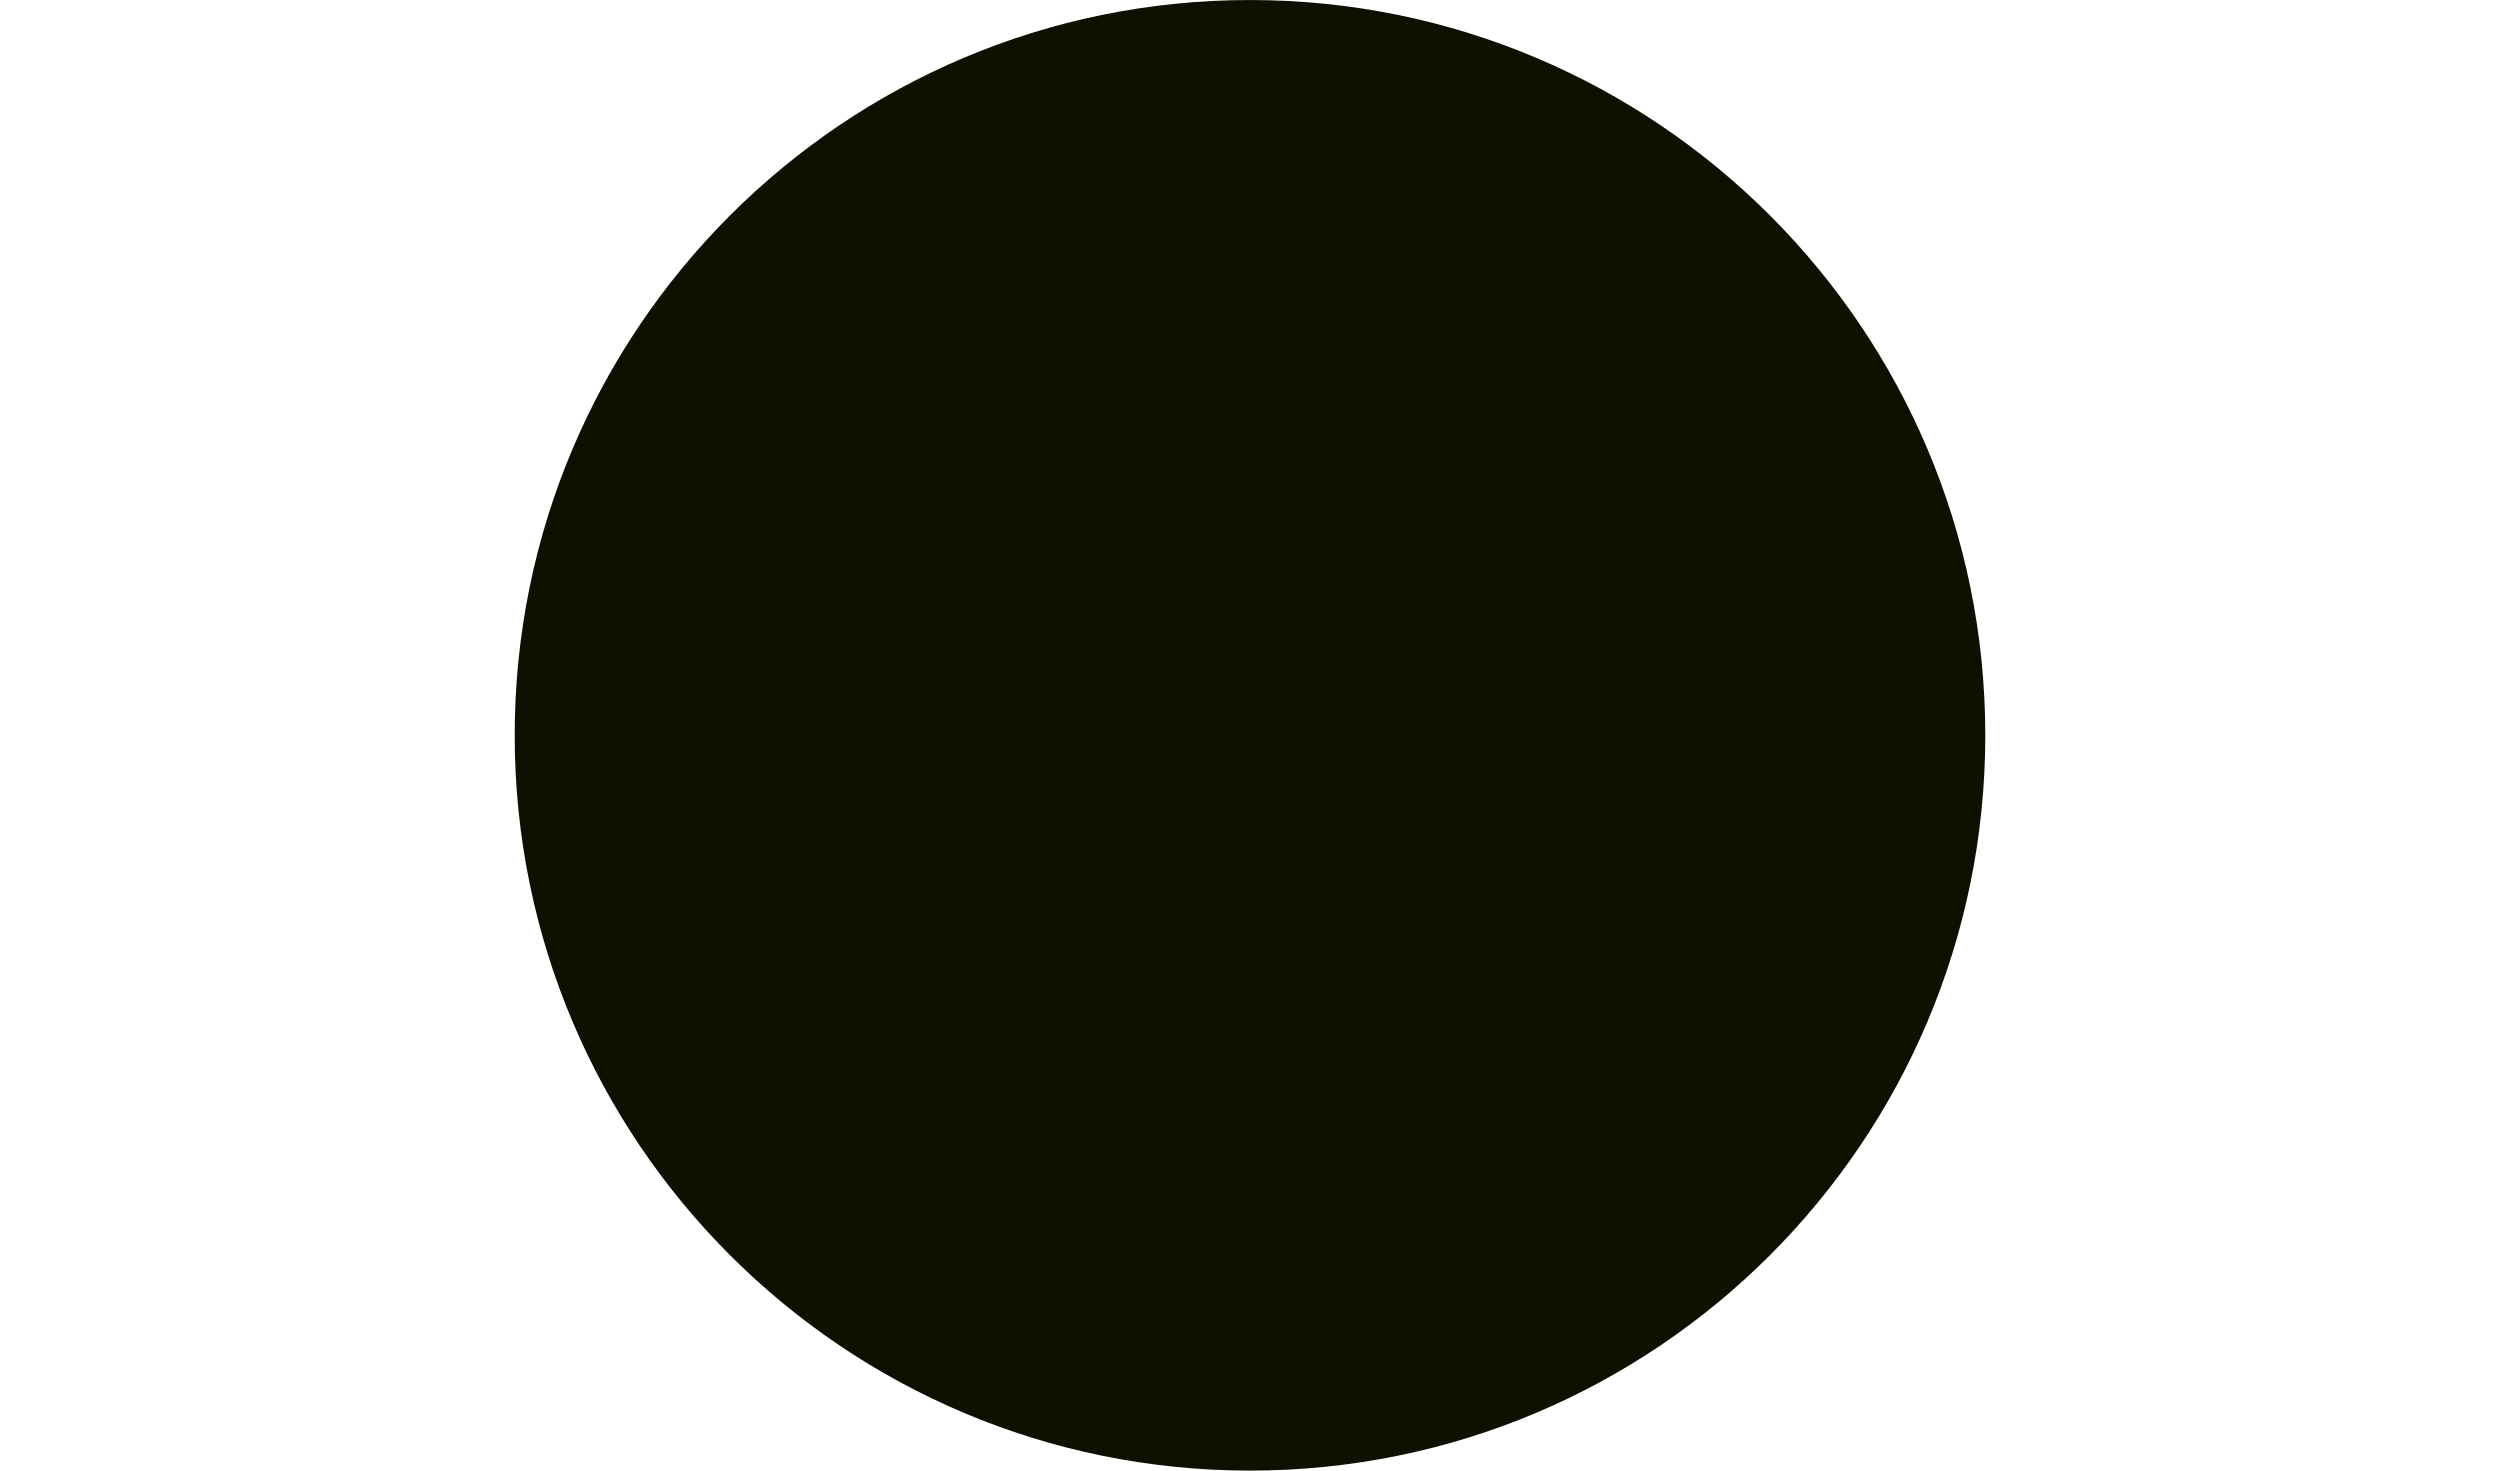
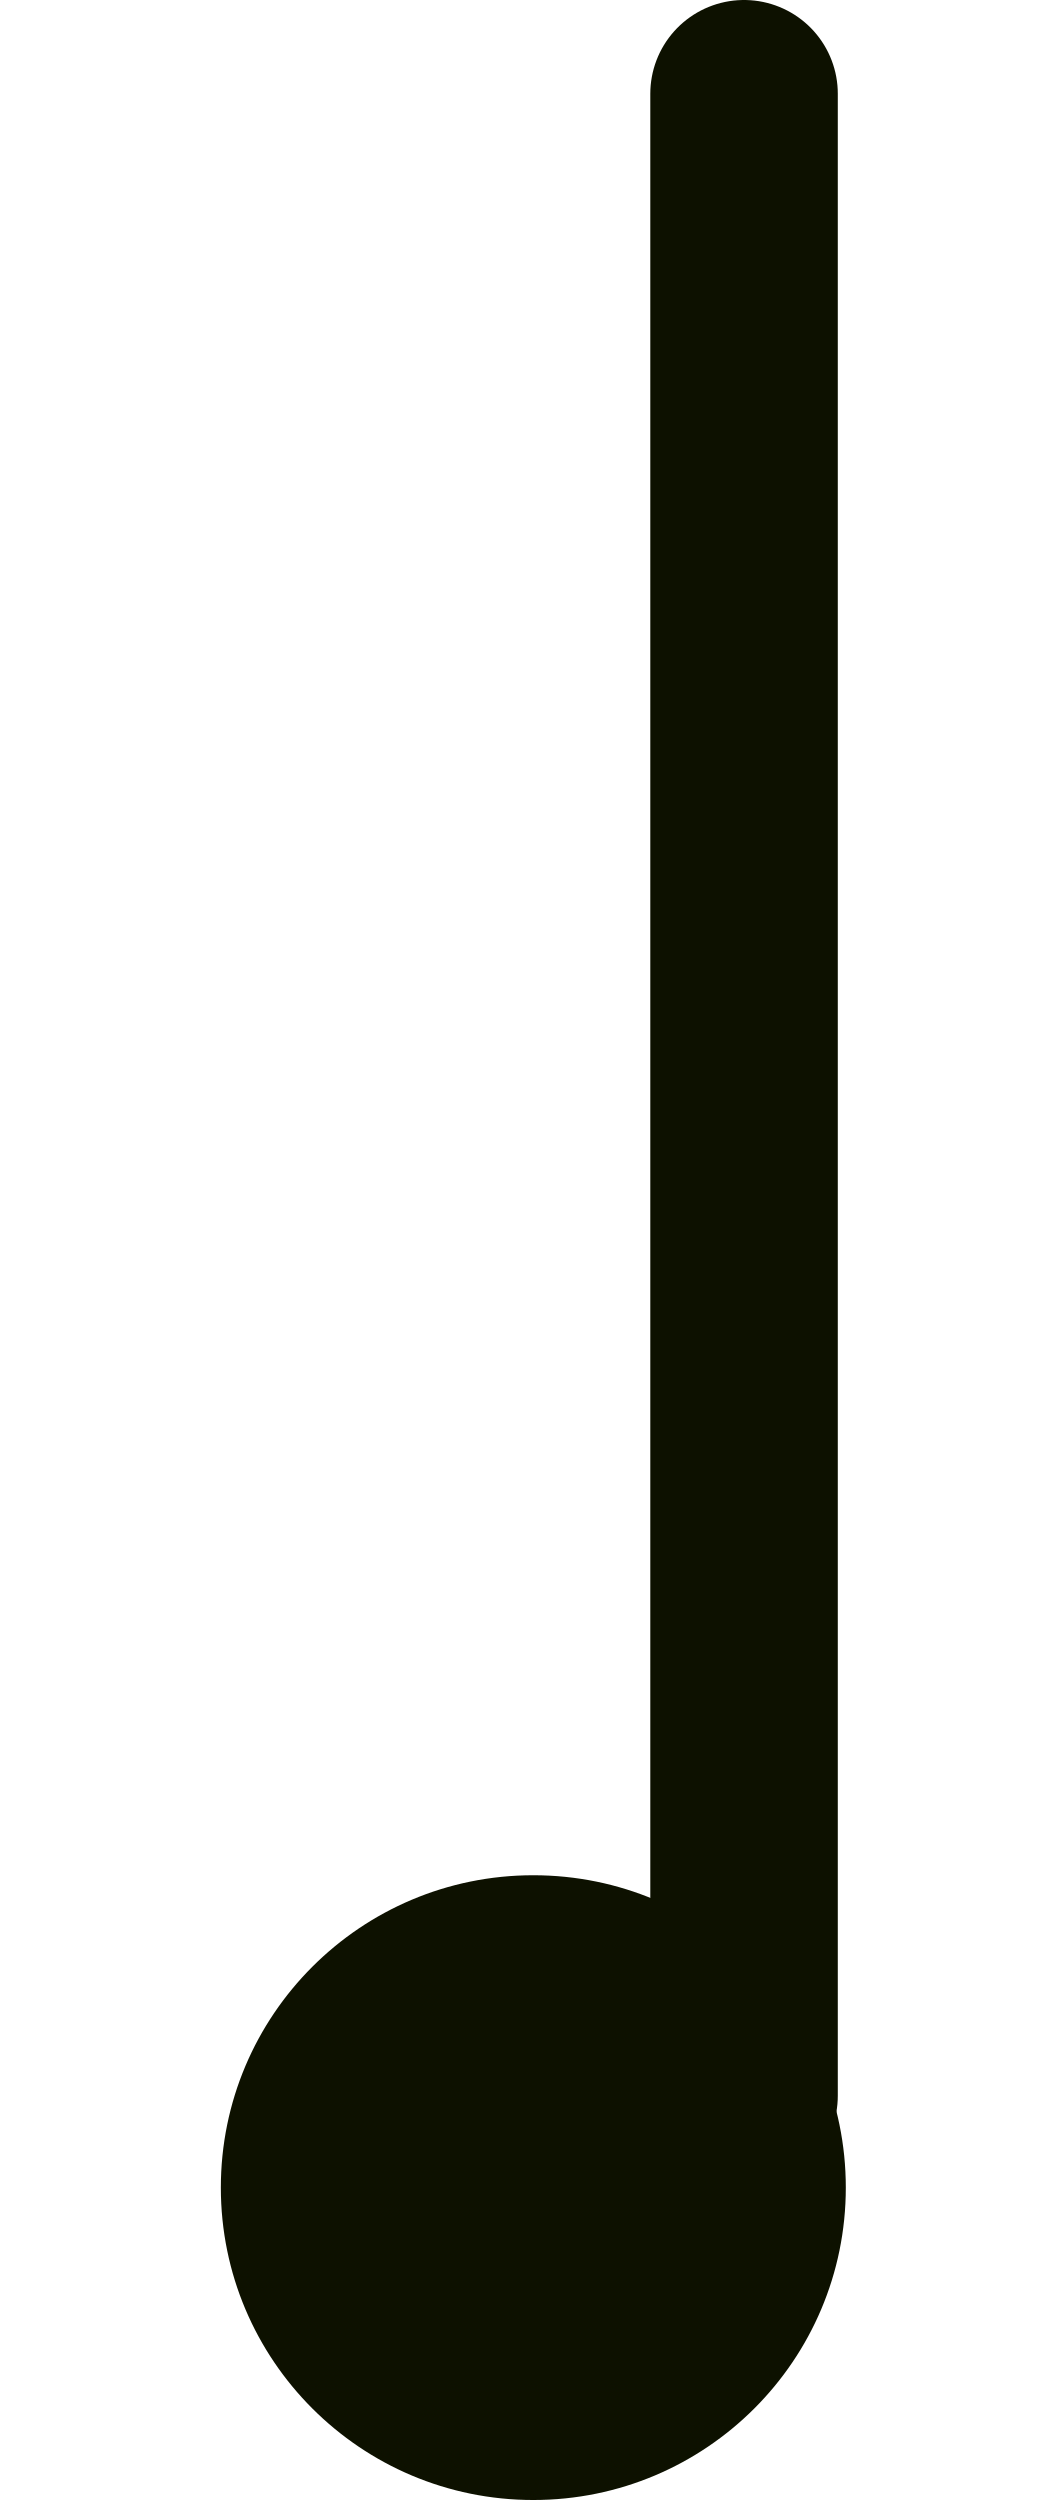
- <svg xmlns="http://www.w3.org/2000/svg" preserveAspectRatio="xMinYMin meet" viewBox="0 0 1700 1000" width="1700" height="1000" id="svg3378" version="1.1">
+ <svg xmlns="http://www.w3.org/2000/svg" preserveAspectRatio="xMinYMin meet" viewBox="0 0 1700 4000.001" width="1700" height="4000.001" id="svg3378" version="1.1">
  <defs id="defs3380" />
-   <g id="capa1" transform="translate(-87.58401,-8.333252)">
-     <path style="fill:#0d1100;fill-opacity:1;fill-rule:nonzero;stroke:none" id="path4939-8-6" d="m 242.857,376.786 a 13.75,13.75 0 1 1 -27.5,0 13.75,13.75 0 1 1 27.5,0 z" transform="matrix(36.36364,0,0,36.36364,-7393.585,-13192.965)" />
+   <g id="capa1" transform="translate(271.8745,2991.715)">
+     <path style="fill:#0d1100;fill-opacity:1;fill-rule:nonzero;stroke:none" id="path4939-8-6" d="m 242.857,376.786 c 0,7.594 -6.156,13.75 -13.75,13.75 -7.594,0 -13.75,-6.156 -13.75,-13.75 0,-7.594 6.156,-13.75 13.75,-13.75 7.594,0 13.75,6.156 13.75,13.75 z" transform="matrix(36.36165,0,0,36.35007,-7749.26,-13187.714)" />
+     <path style="fill:none;stroke:#0d1100;stroke-width:300;stroke-linecap:round;stroke-linejoin:miter;stroke-miterlimit:4;stroke-opacity:1;stroke-dasharray:none" d="m 918.602,-2841.715 0,3203.089" id="path5651-1" />
  </g>
</svg>
